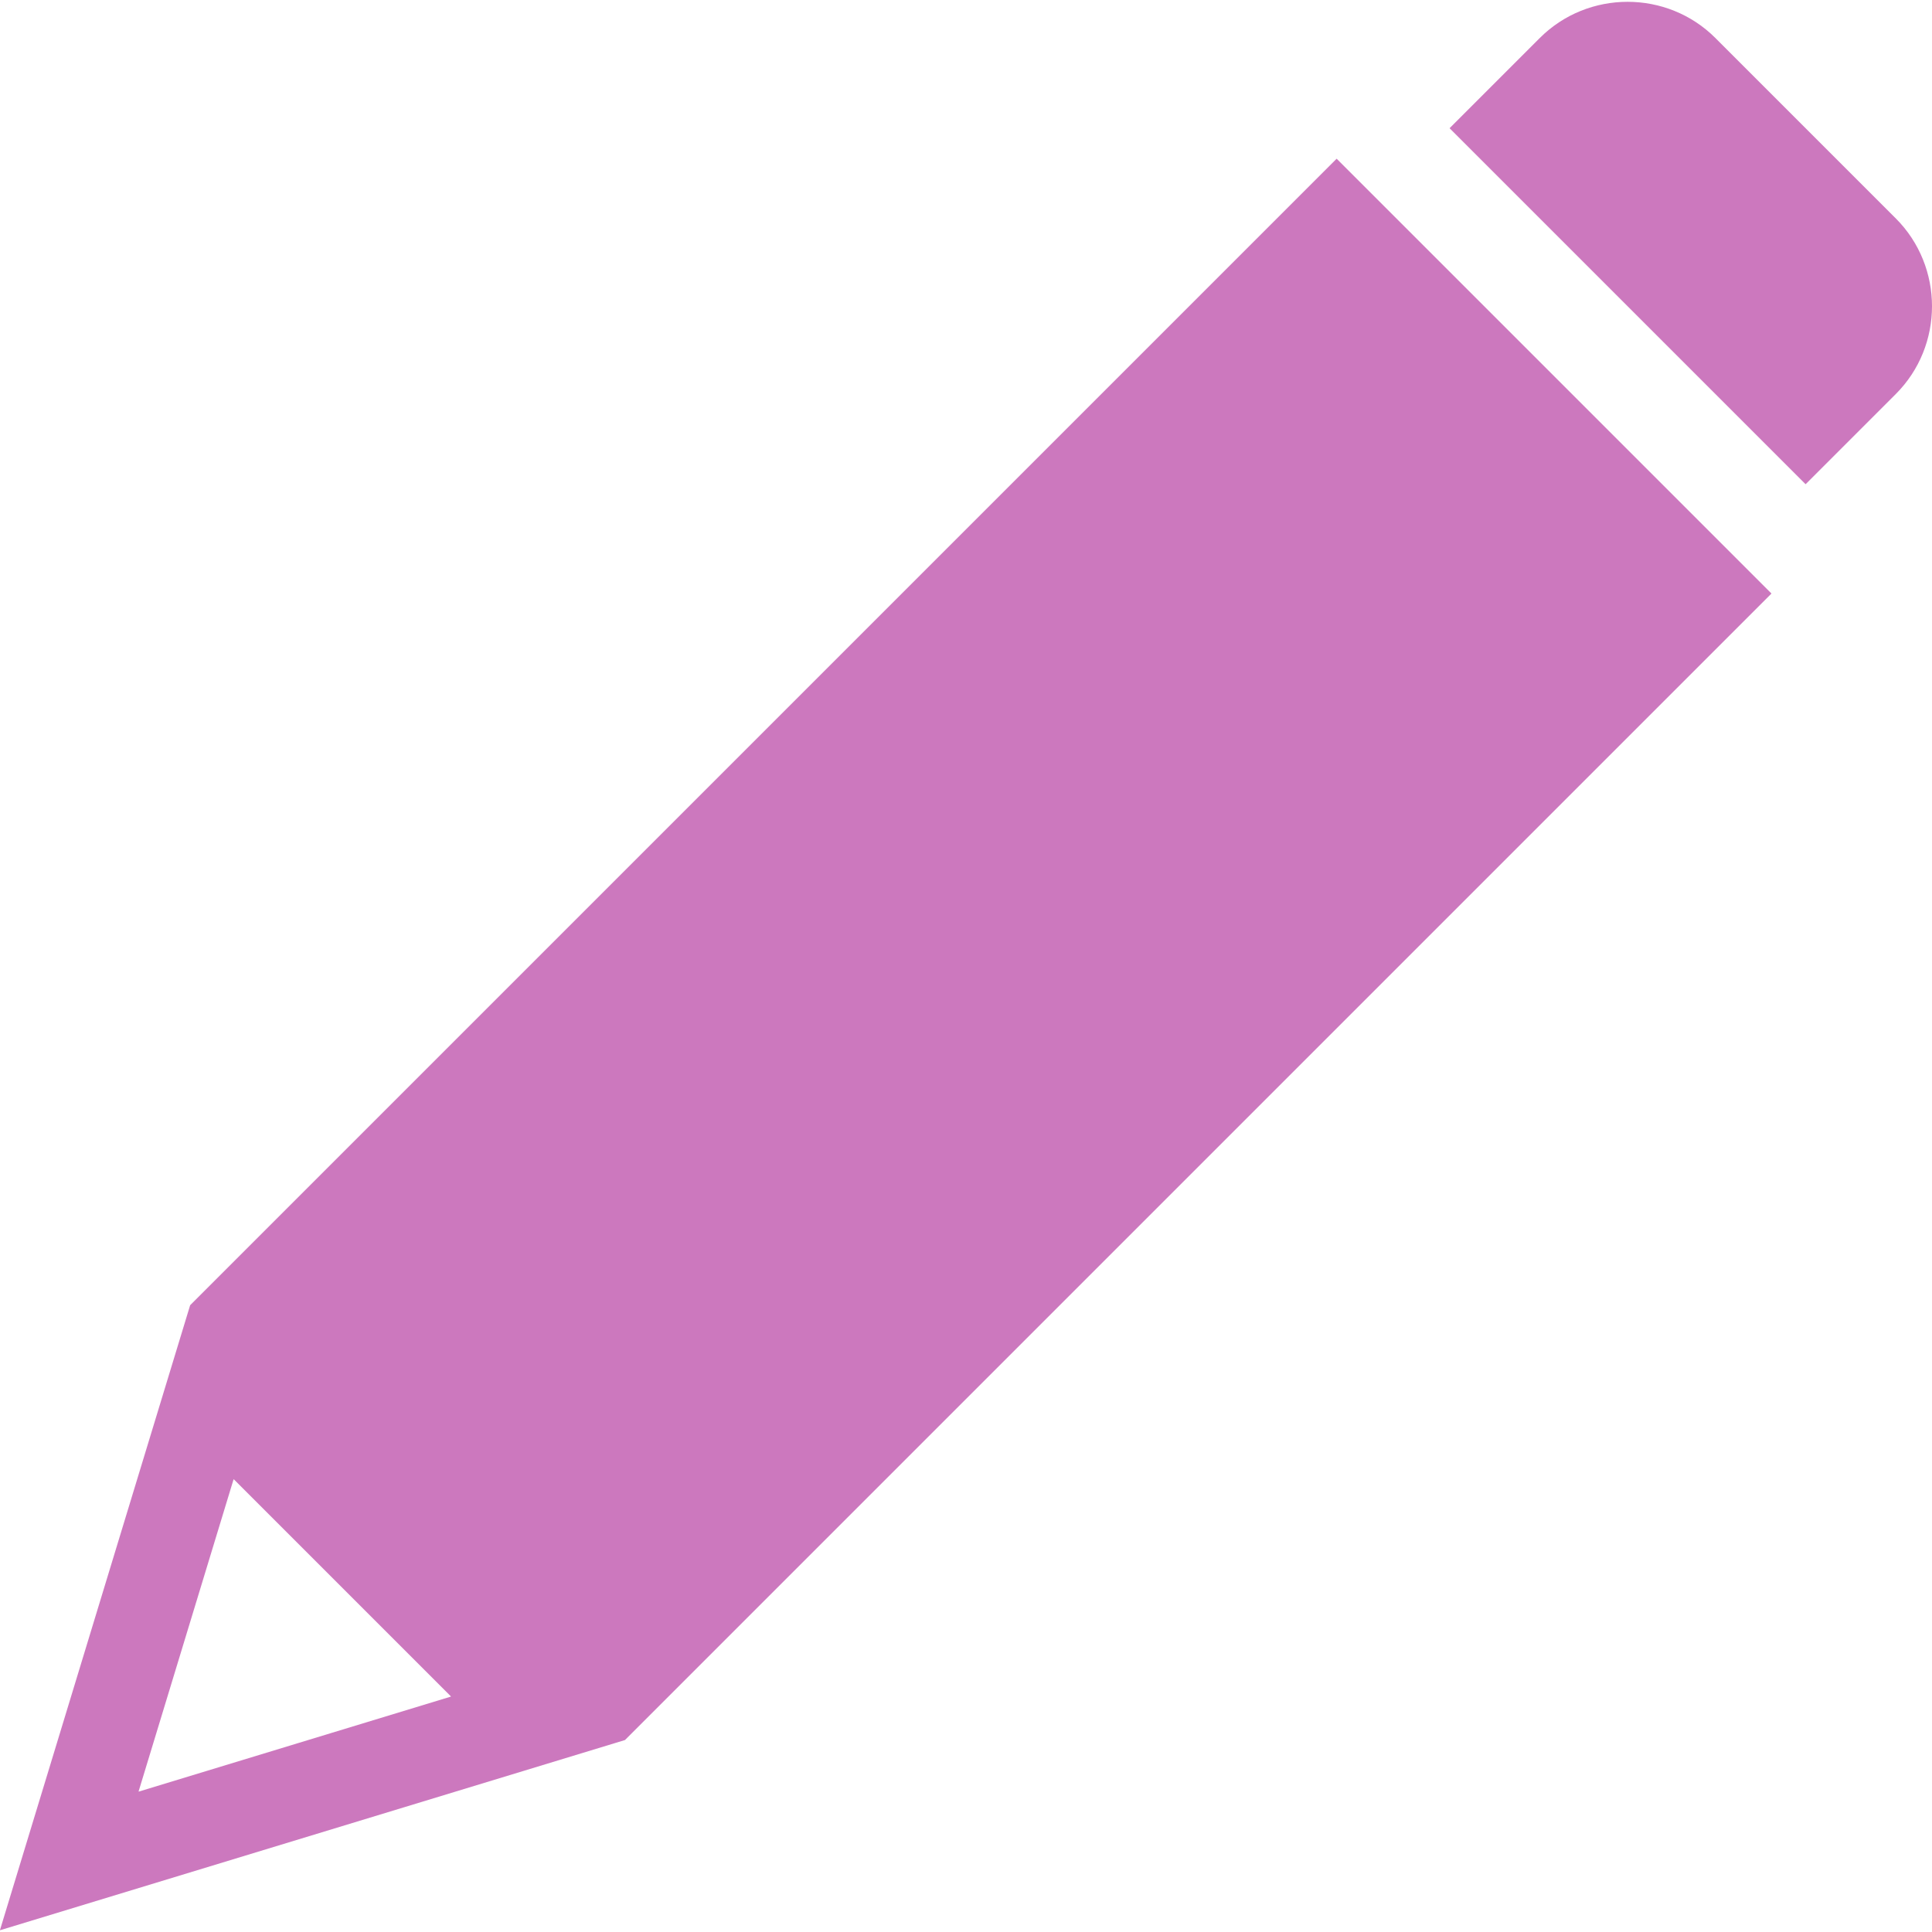
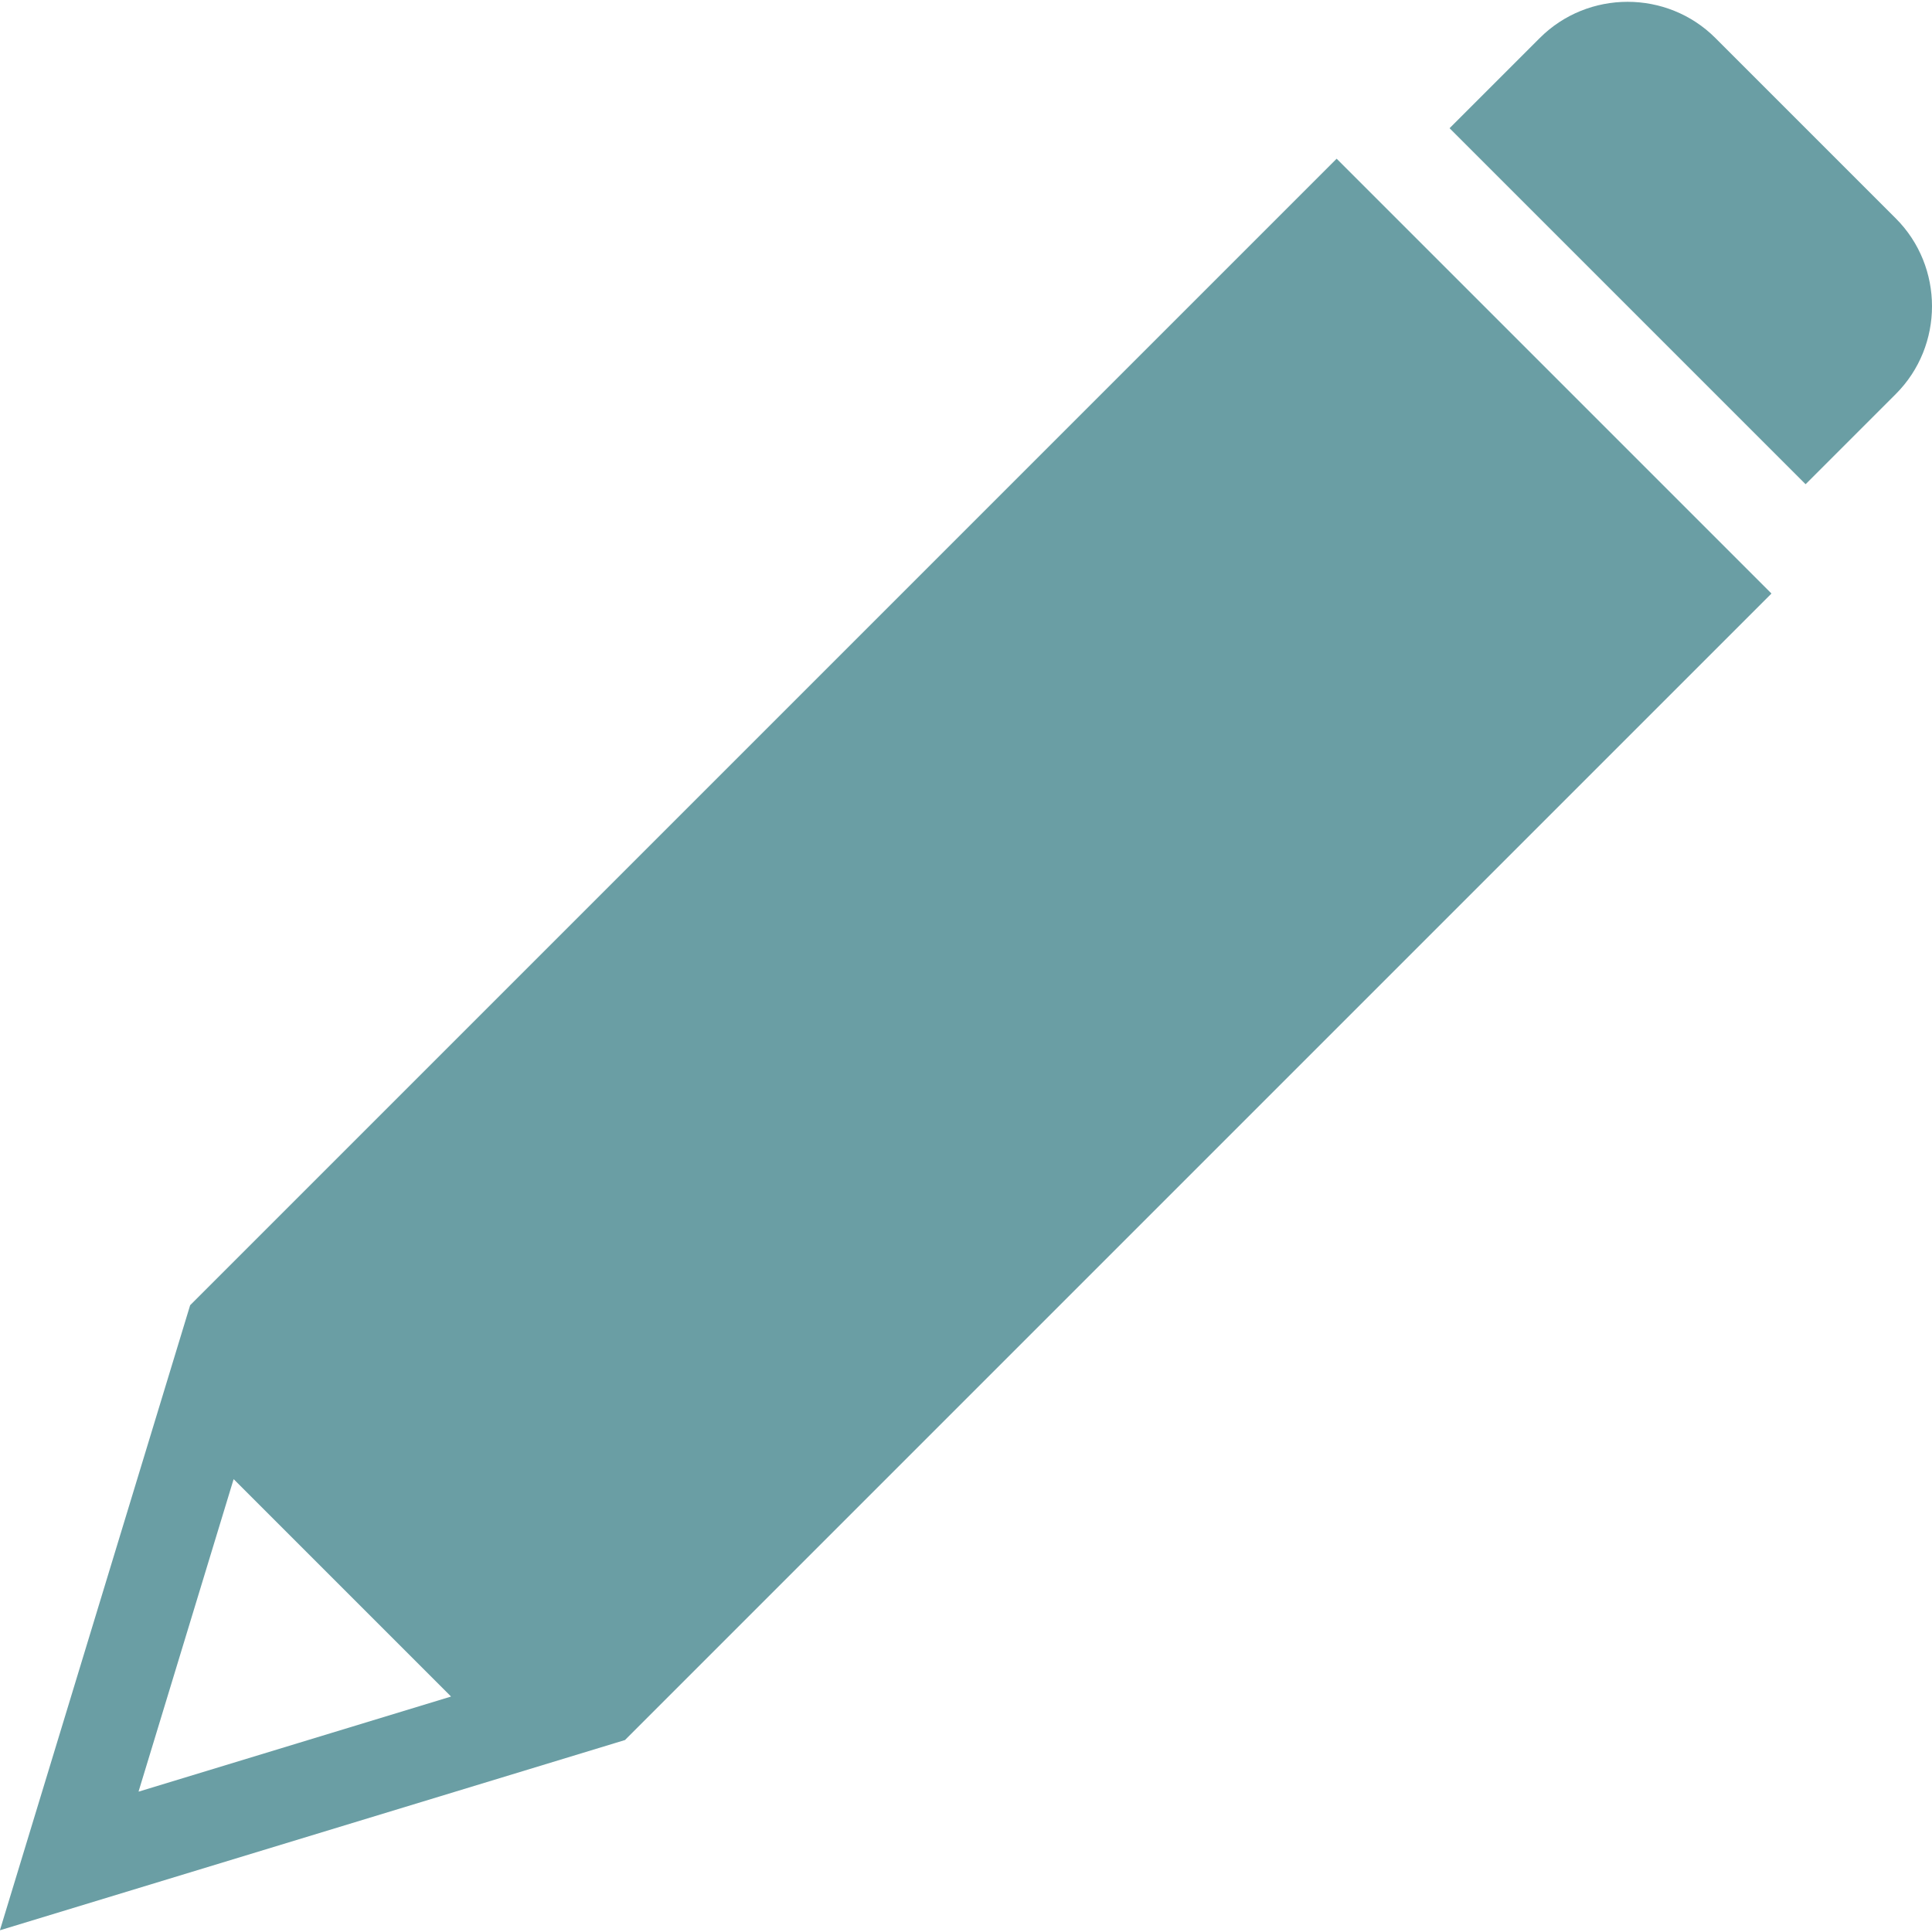
<svg xmlns="http://www.w3.org/2000/svg" version="1.1" id="_x32_" x="0px" y="0px" viewBox="0 0 512 512" style="width: 256px; height: 256px; opacity: 1;" xml:space="preserve">
  <style type="text/css">
- 	.st0{fill:#CC78BE;}
+ 	.st0{fill:#6A9EA4;}
</style>
  <g>
-     <path class="st0" d="M165.628,461.127c0,0,0.827-0.828,1.838-1.839l194.742-194.742c1.012-1.011,1.92-1.92,2.019-2.019   c0.099-0.099,1.008-1.008,2.019-2.019l103.182-103.182c0.018-0.018,0.018-0.048,0-0.067L354.259,42.092   c-0.018-0.018-0.048-0.018-0.067,0L251.01,145.274c-1.011,1.011-1.92,1.92-2.019,2.019c-0.099,0.099-1.008,1.008-2.019,2.019   L50.401,345.884c-0.006,0.006-0.01,0.012-0.012,0.02L0.002,511.459c-0.011,0.036,0.023,0.07,0.059,0.059l163.079-49.633   C164.508,461.468,165.628,461.127,165.628,461.127z M36.734,474.727l25.159-82.666c0.01-0.034,0.053-0.045,0.078-0.02   l57.507,57.507c0.025,0.025,0.014,0.068-0.02,0.078l-82.666,25.16C36.756,474.797,36.722,474.764,36.734,474.727z" style="fill: rgb(204, 120, 190);" />
-     <path class="st0" d="M502.398,104.432c12.803-12.804,12.803-33.754,0-46.558l-47.791-47.792c-12.804-12.803-33.754-12.803-46.558,0   l-23.862,23.862c-0.018,0.018-0.018,0.048,0,0.067l94.282,94.282c0.018,0.018,0.048,0.018,0.067,0L502.398,104.432z" style="fill: rgb(204, 120, 190);" />
+     <path class="st0" d="M165.628,461.127c0,0,0.827-0.828,1.838-1.839l194.742-194.742c1.012-1.011,1.92-1.92,2.019-2.019   c0.099-0.099,1.008-1.008,2.019-2.019l103.182-103.182c0.018-0.018,0.018-0.048,0-0.067L354.259,42.092   c-0.018-0.018-0.048-0.018-0.067,0L251.01,145.274c-1.011,1.011-1.92,1.92-2.019,2.019c-0.099,0.099-1.008,1.008-2.019,2.019   L50.401,345.884c-0.006,0.006-0.01,0.012-0.012,0.02L0.002,511.459c-0.011,0.036,0.023,0.07,0.059,0.059l163.079-49.633   C164.508,461.468,165.628,461.127,165.628,461.127z M36.734,474.727l25.159-82.666c0.01-0.034,0.053-0.045,0.078-0.02   l57.507,57.507c0.025,0.025,0.014,0.068-0.02,0.078l-82.666,25.16C36.756,474.797,36.722,474.764,36.734,474.727z" style="fill: rgb(106, 158, 164);" />
+     <path class="st0" d="M502.398,104.432c12.803-12.804,12.803-33.754,0-46.558l-47.791-47.792c-12.804-12.803-33.754-12.803-46.558,0   l-23.862,23.862c-0.018,0.018-0.018,0.048,0,0.067l94.282,94.282c0.018,0.018,0.048,0.018,0.067,0L502.398,104.432z" style="fill: rgb(106, 158, 164);" />
  </g>
</svg>
